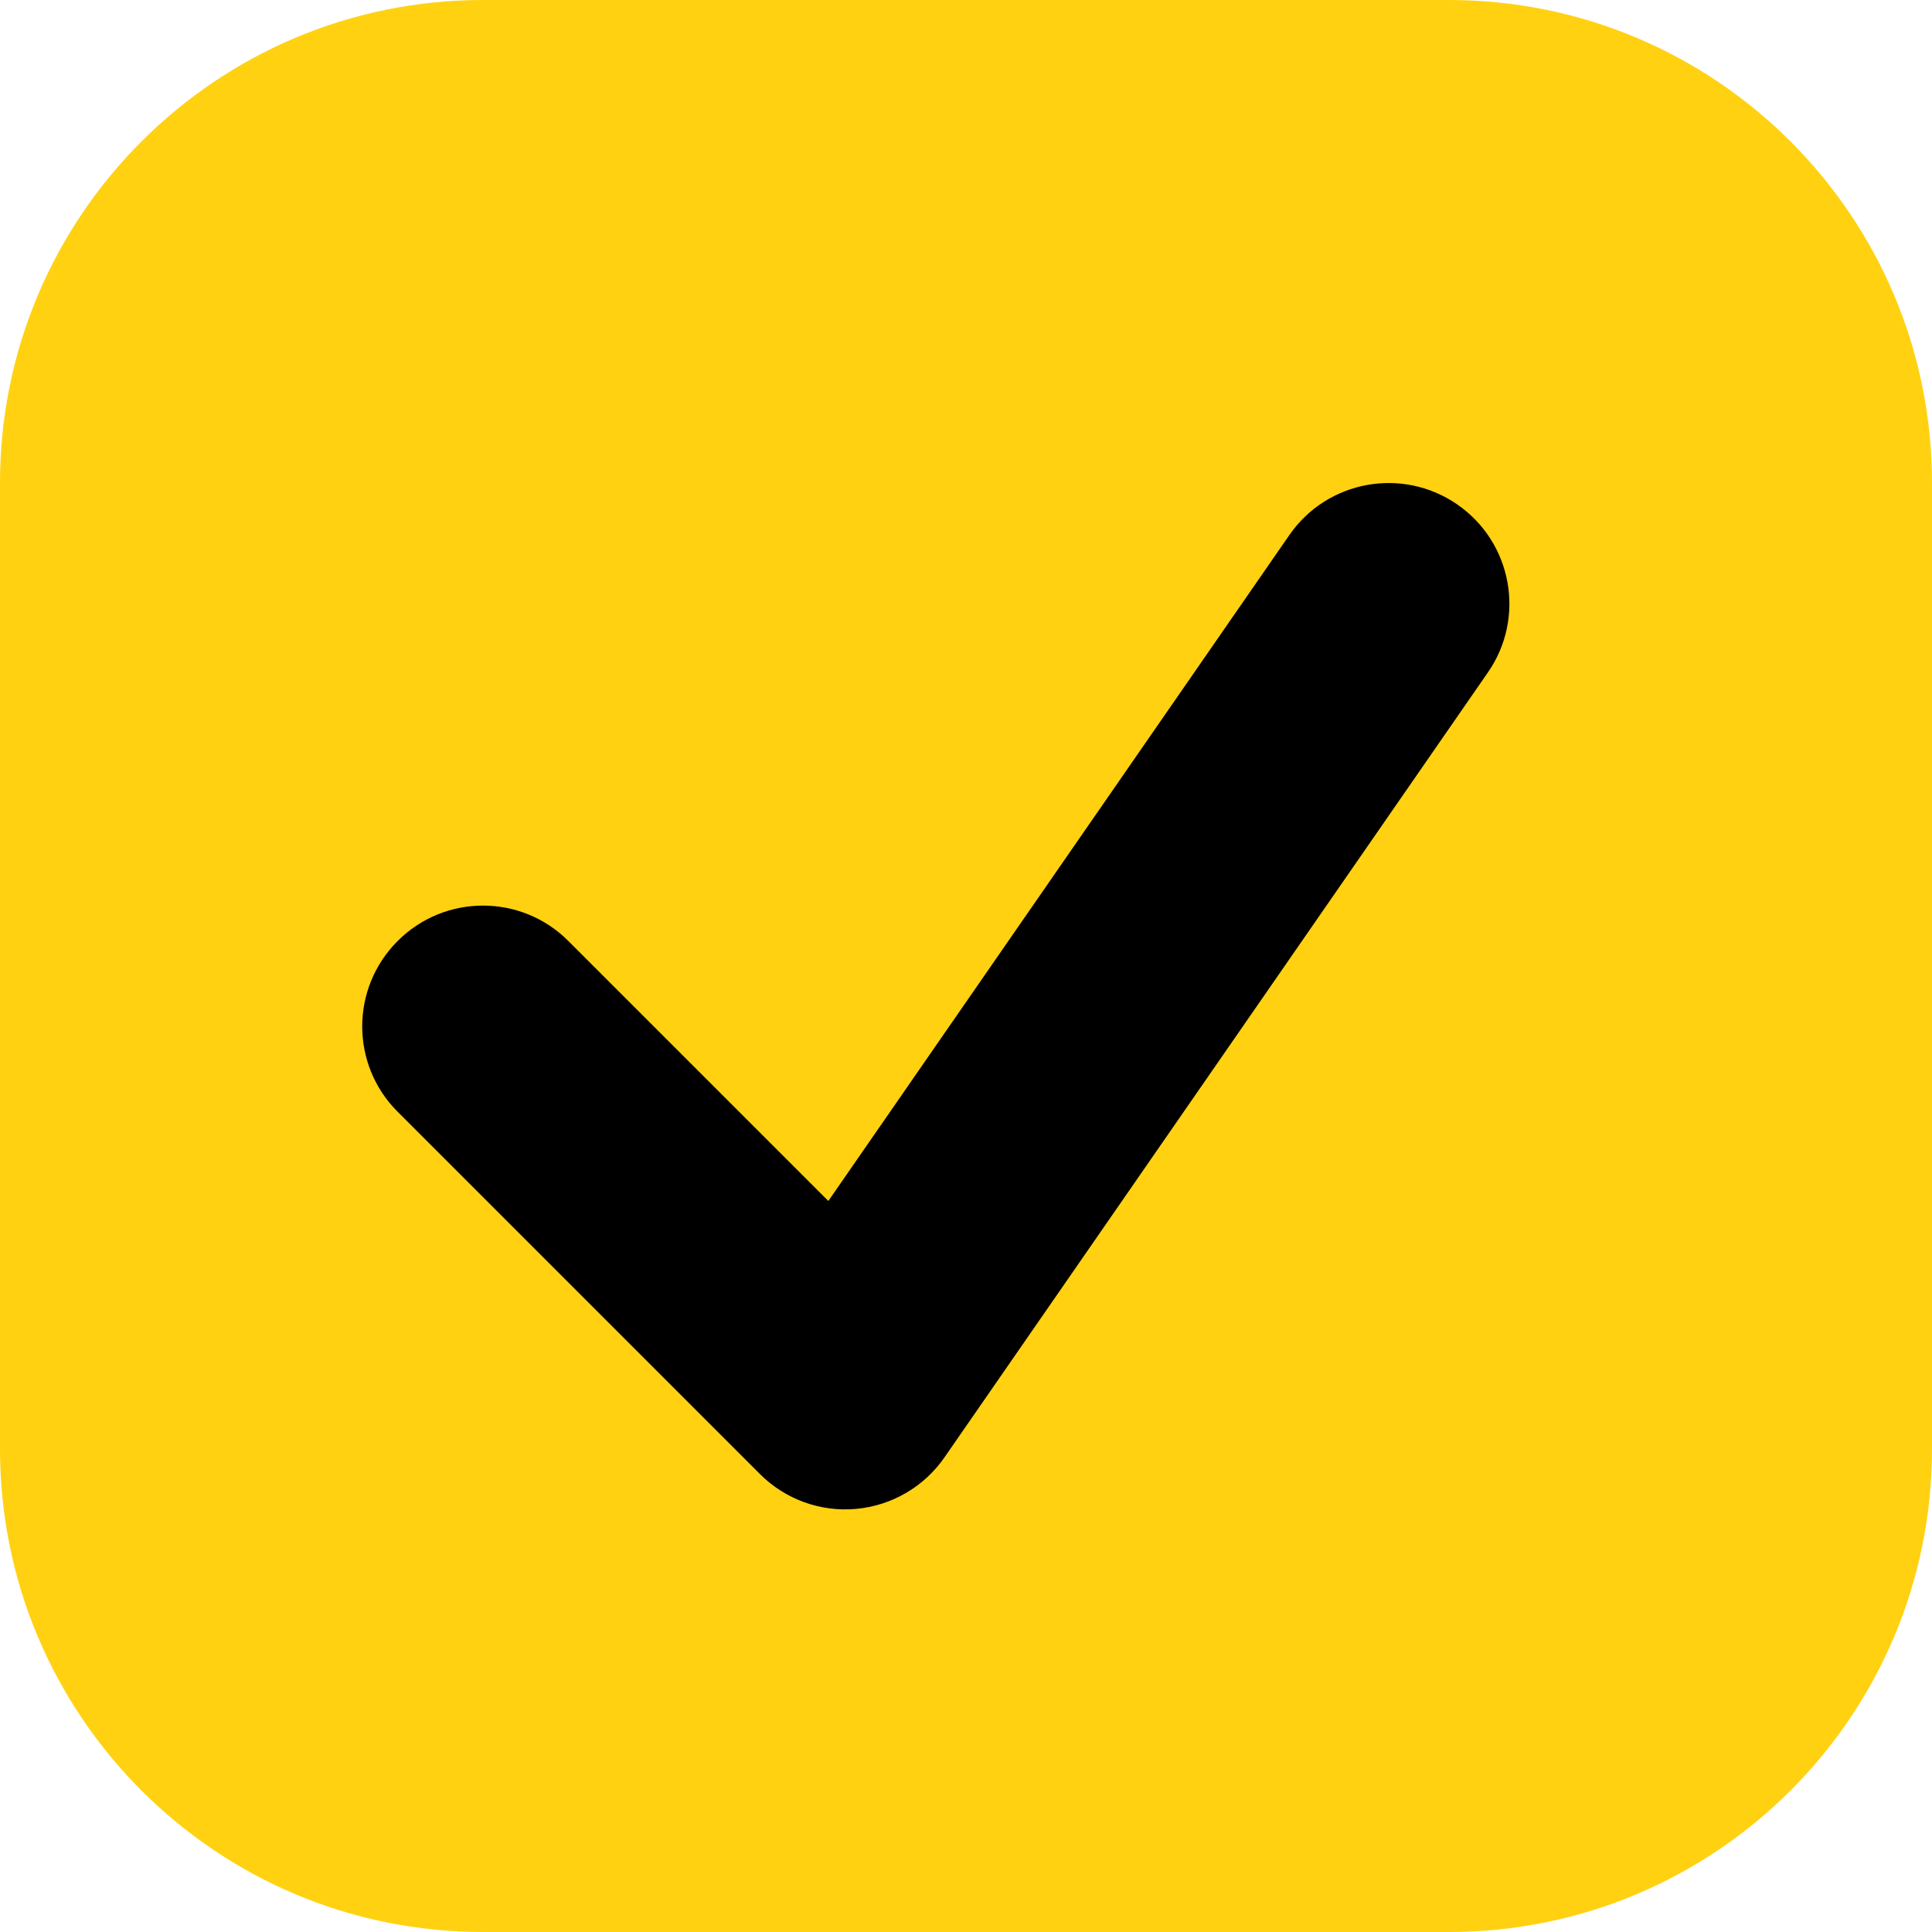
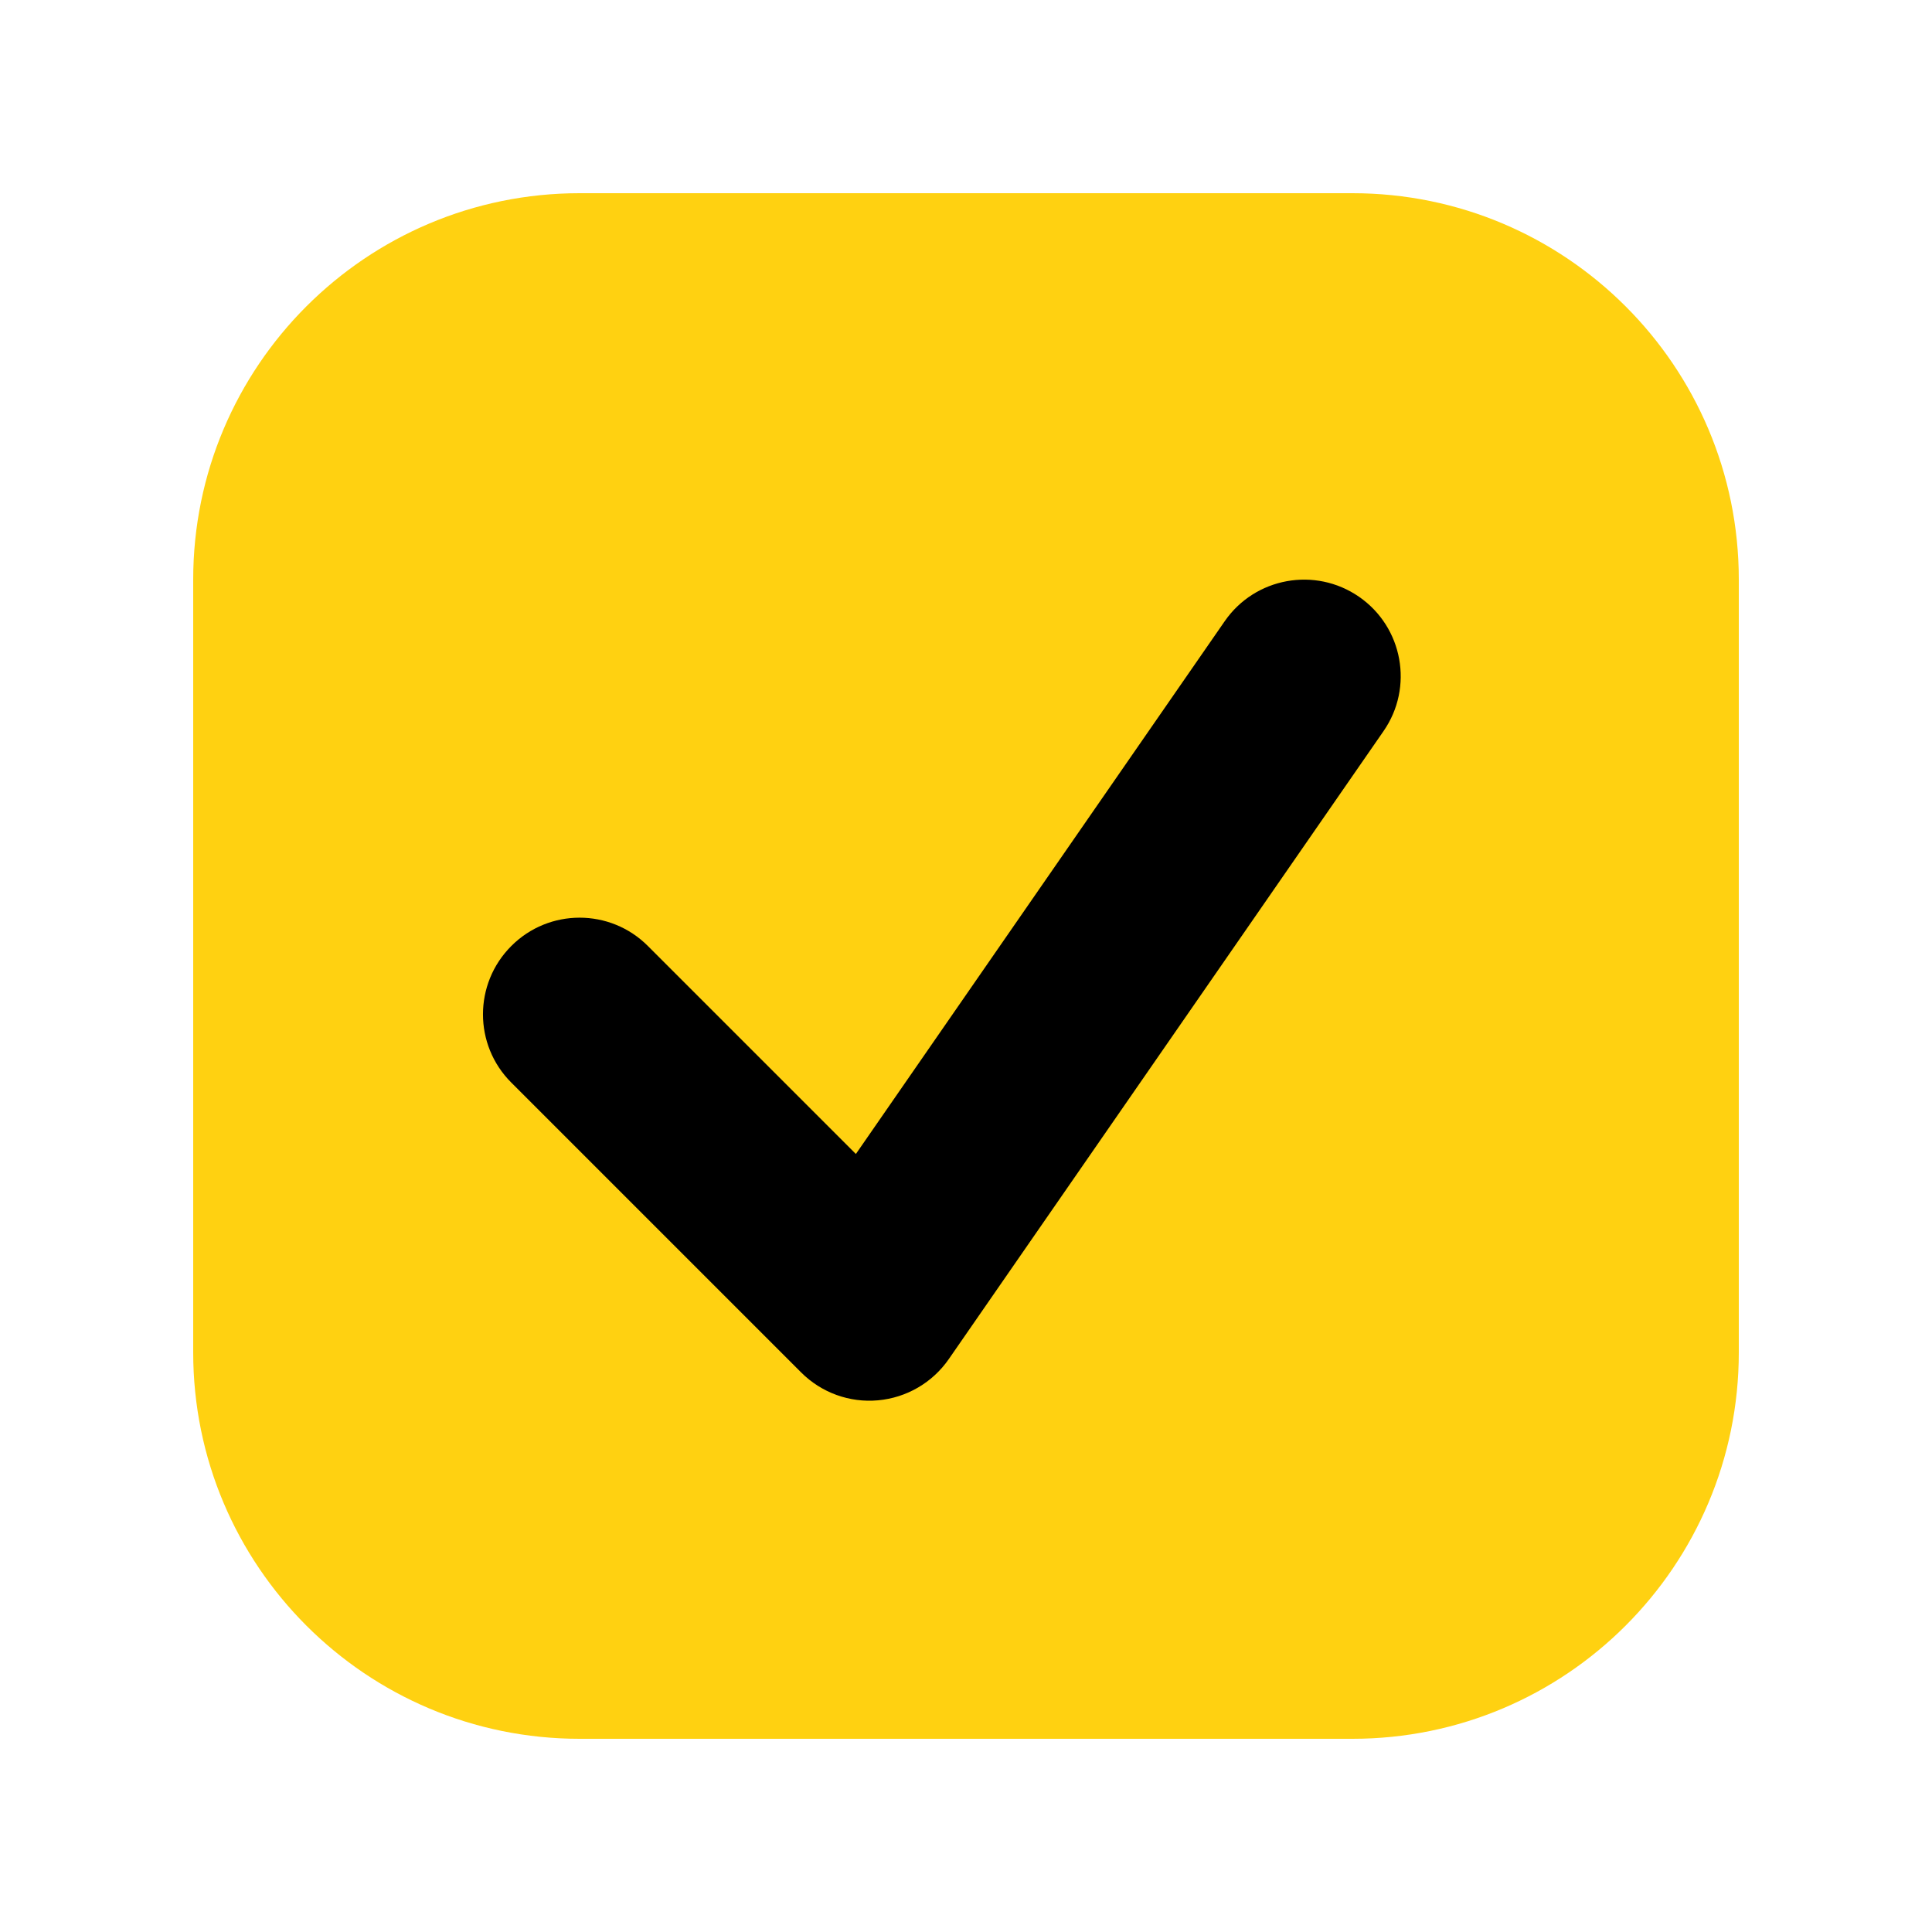
- <svg xmlns="http://www.w3.org/2000/svg" width="16" height="16" viewBox="0 0 16 16" fill="none">
-   <rect width="16" height="16" rx="4" fill="#FFD111" style="fill:#FFD111;fill:color(display-p3 1 0.82 0.067);fill-opacity:1;" />
-   <path fill-rule="evenodd" clip-rule="evenodd" d="M12.069 4.178C12.523 4.492 12.637 5.115 12.322 5.569L7.822 12.069C7.653 12.313 7.385 12.469 7.09 12.496C6.794 12.523 6.503 12.417 6.293 12.207L3.293 9.207C2.902 8.817 2.902 8.184 3.293 7.793C3.683 7.402 4.317 7.402 4.707 7.793L6.86 9.946L10.678 4.431C10.992 3.977 11.615 3.864 12.069 4.178Z" fill="black" style="fill:black;fill-opacity:1;" />
+ <svg xmlns="http://www.w3.org/2000/svg" width="20" height="20" viewBox="0 0 20 20" fill="none">
+   <rect x="2" y="2" width="16" height="16" rx="4" fill="#FFD111" style="fill:#FFD111;fill:color(display-p3 1 0.82 0.067);fill-opacity:1;" />
+   <path fill-rule="evenodd" clip-rule="evenodd" d="M14.069 6.178C14.523 6.492 14.637 7.115 14.322 7.569L9.822 14.069C9.653 14.313 9.385 14.469 9.09 14.496C8.794 14.523 8.503 14.417 8.293 14.207L5.293 11.207C4.902 10.817 4.902 10.184 5.293 9.793C5.683 9.402 6.317 9.402 6.707 9.793L8.86 11.946L12.678 6.431C12.992 5.977 13.615 5.864 14.069 6.178Z" fill="black" style="fill:black;fill-opacity:1;" />
</svg>
